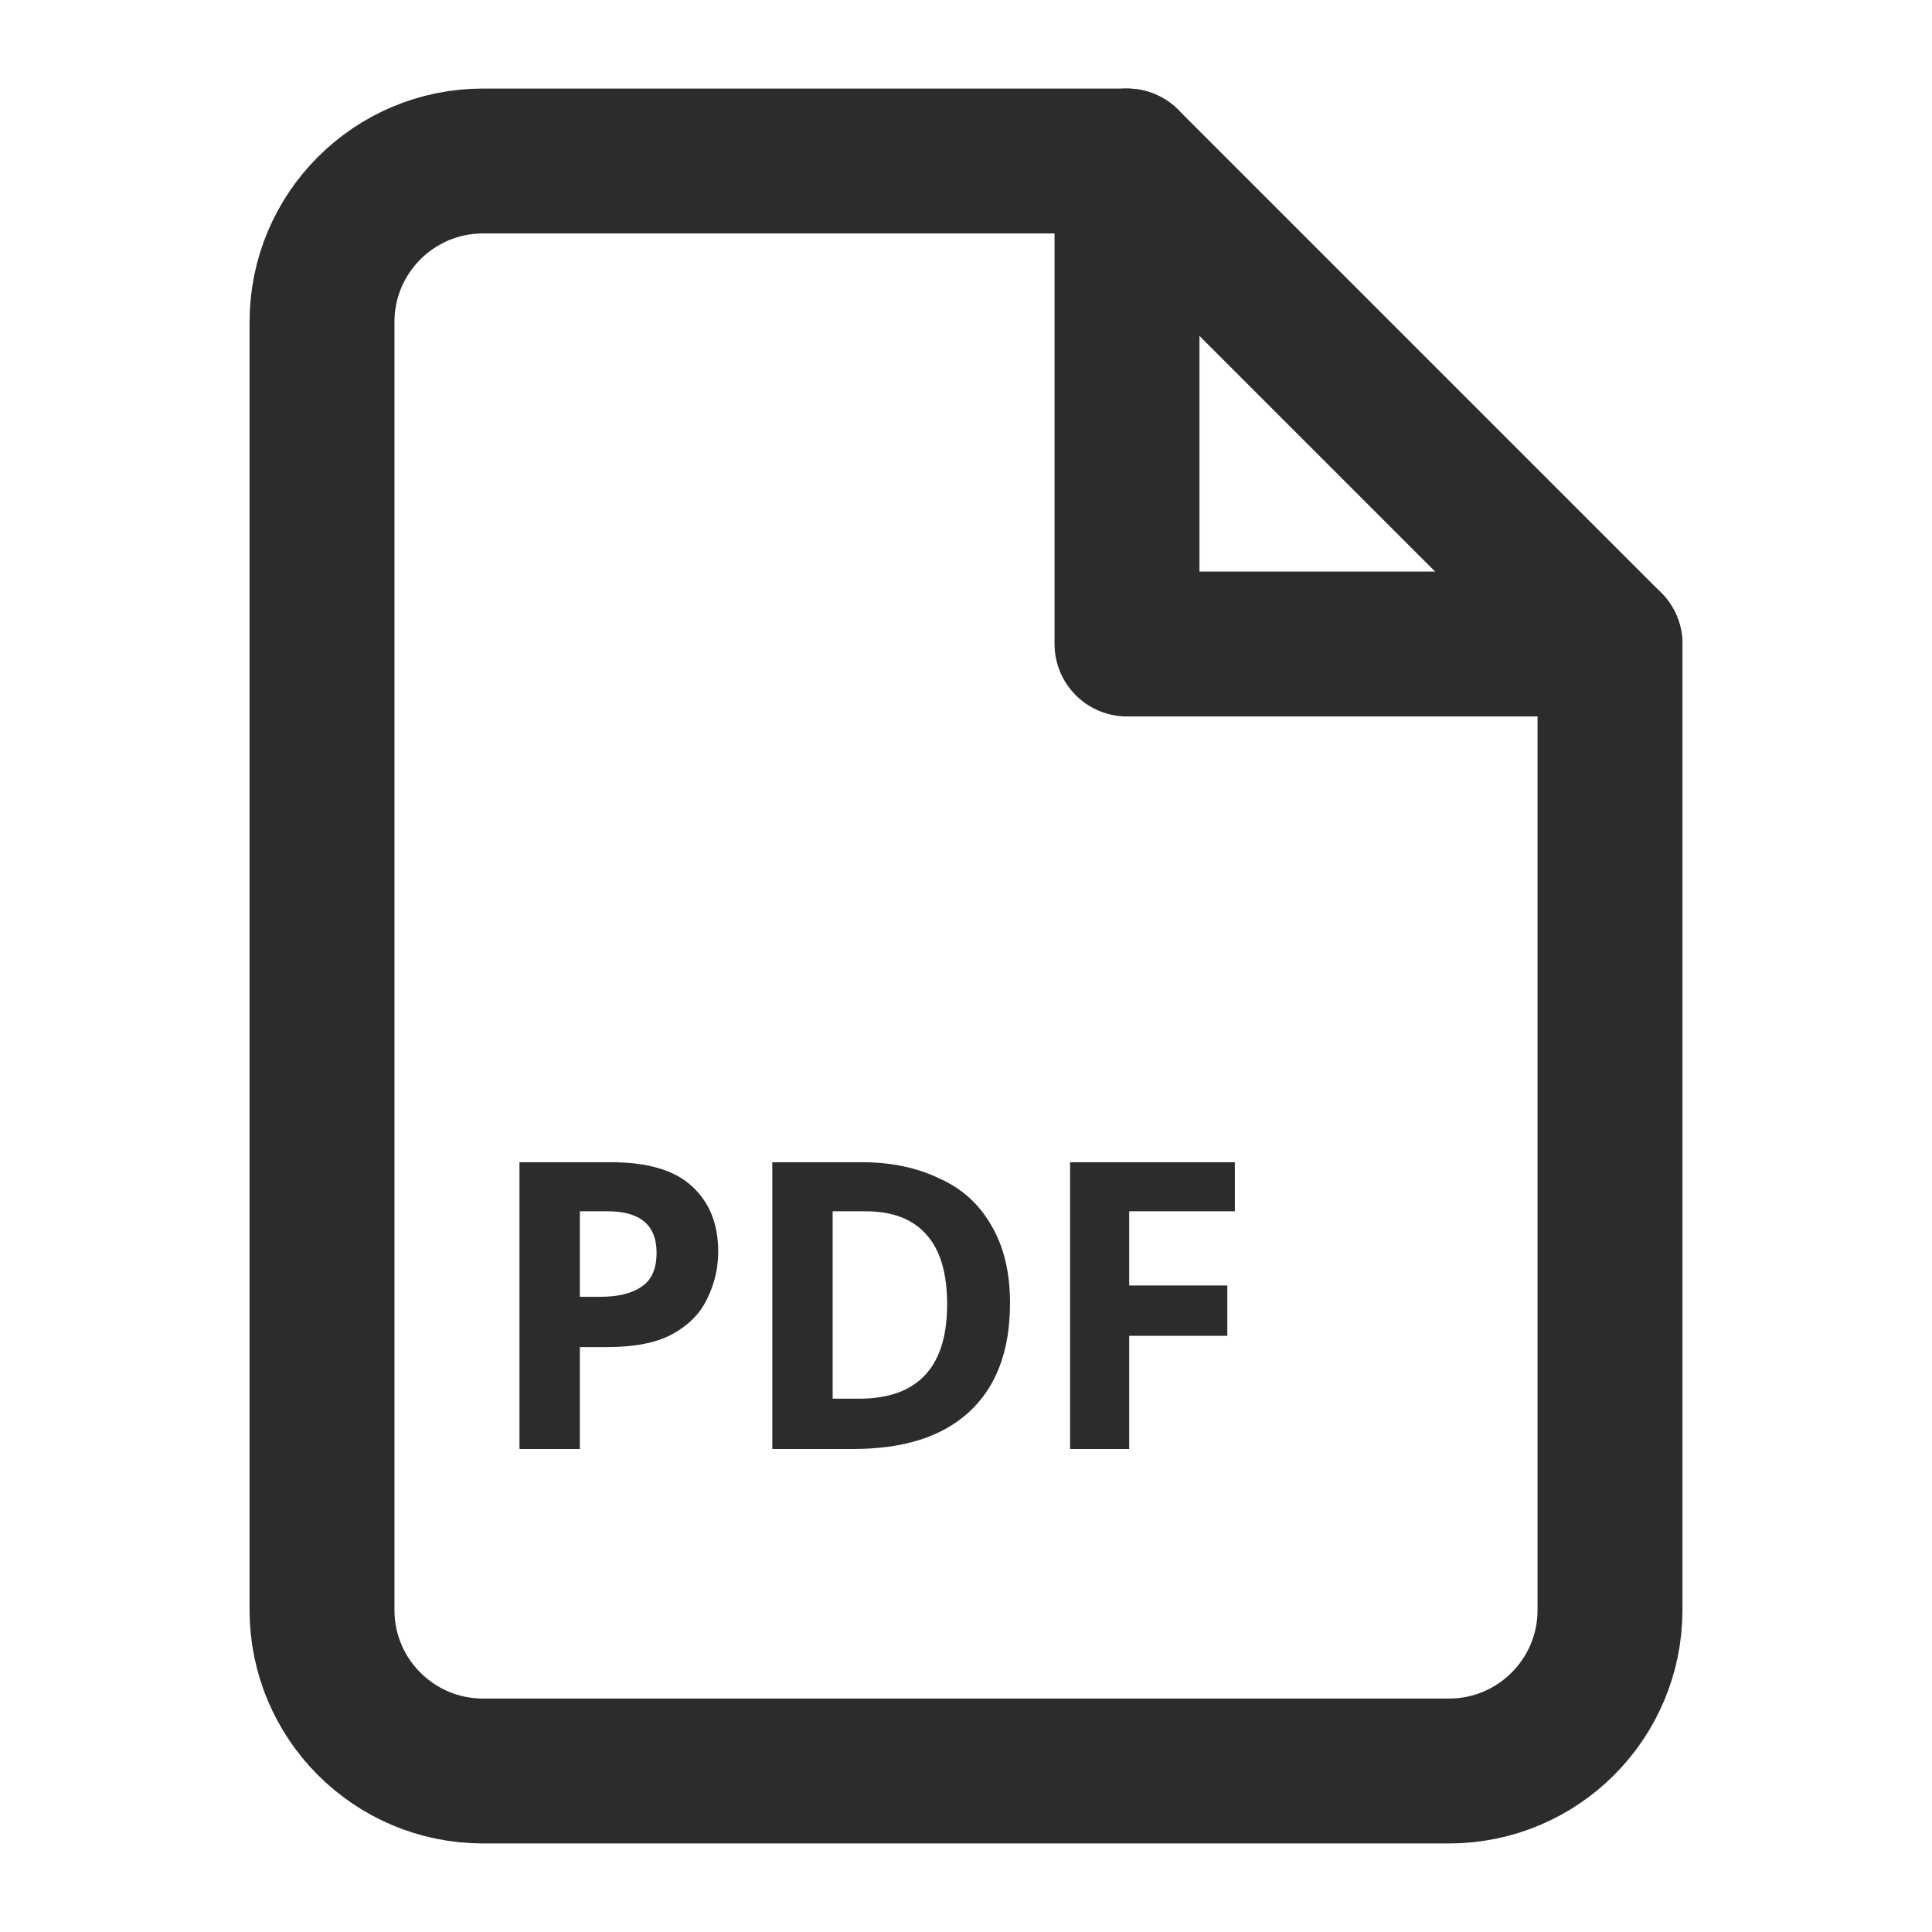
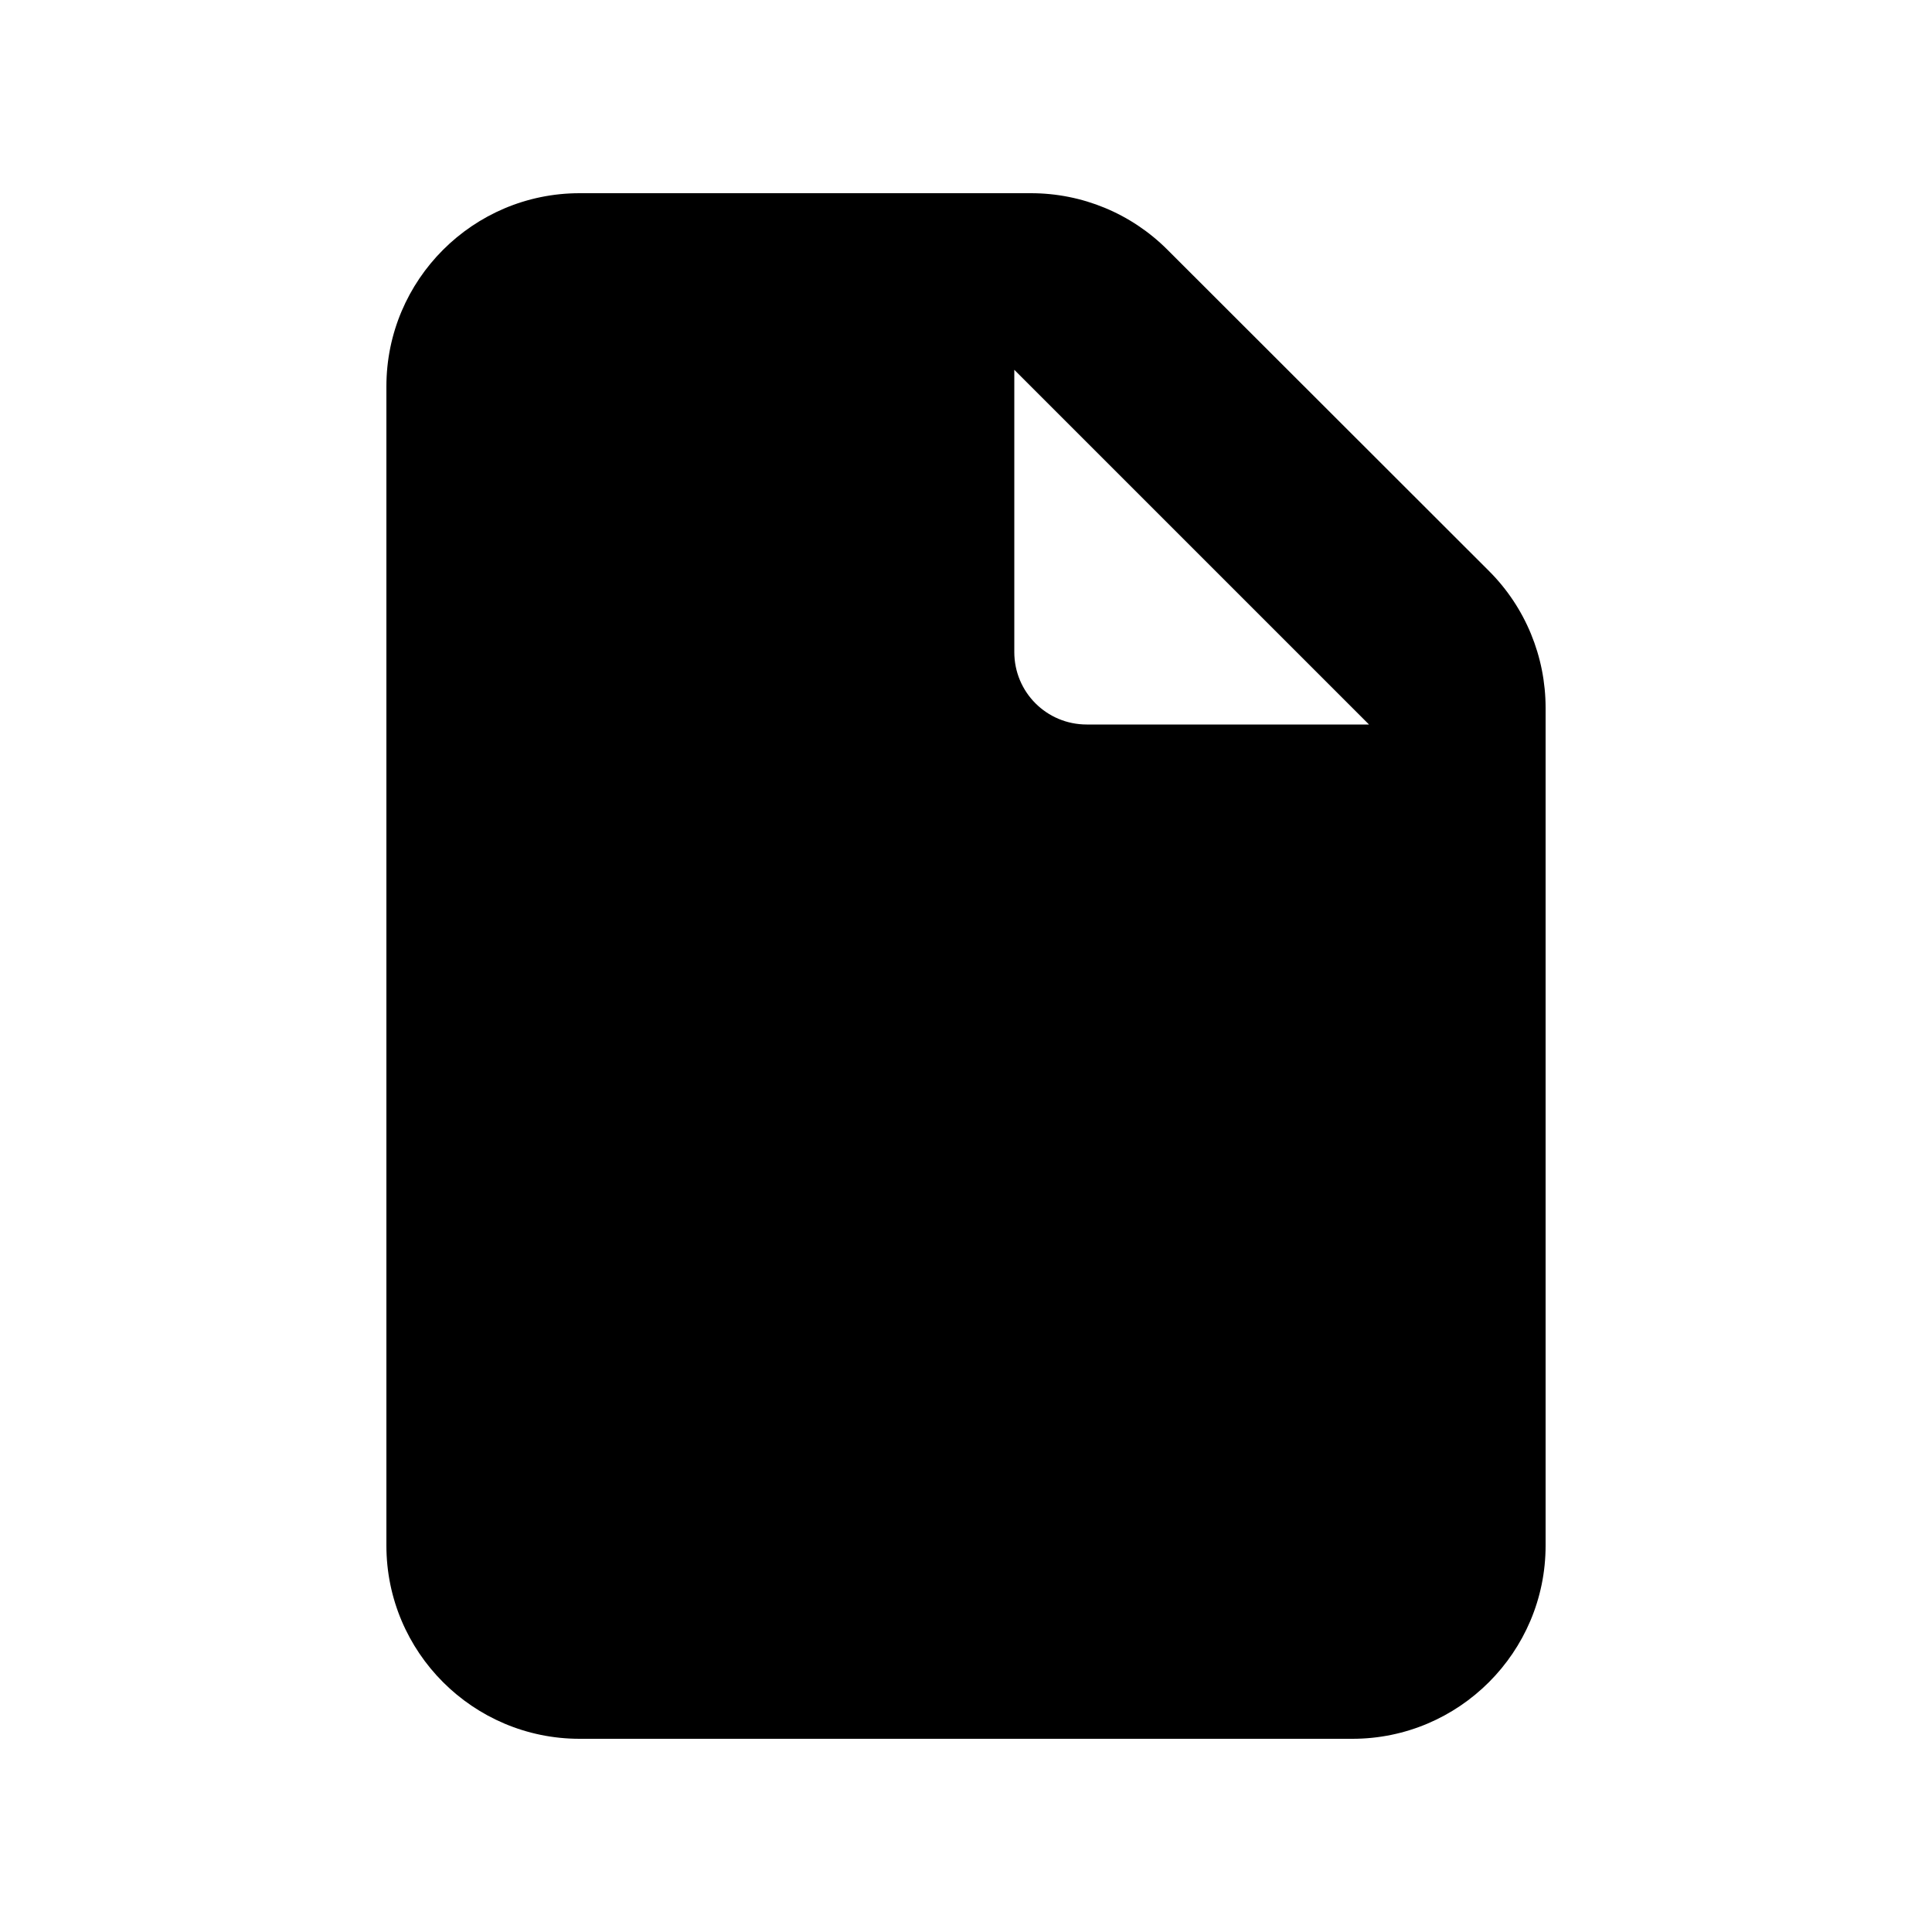
- <svg xmlns="http://www.w3.org/2000/svg" viewBox="0 0 24 24" fill="none" stroke="#2c2c2c" stroke-width="1.8" stroke-linecap="round" stroke-linejoin="round" width="24" height="24" aria-hidden="true">
-   <path d="M14 2H6a2 2 0 0 0-2 2v16a2 2 0 0 0 2 2h12a2 2 0 0 0 2-2V8z" />
-   <polyline points="14,2 14,8 20,8" />
-   <text x="6" y="18" font-size="5" fill="#2c2c2c" stroke="none" font-family="sans-serif" font-weight="bold">PDF</text>
+ <svg xmlns="http://www.w3.org/2000/svg" viewBox="0 0 640 640">
+   <path d="M192 64C156.7 64 128 92.7 128 128L128 512C128 547.3 156.7 576 192 576L448 576C483.3 576 512 547.3 512 512L512 234.5C512 217.5 505.3 201.2 493.3 189.2L386.7 82.7C374.7 70.7 358.5 64 341.5 64L192 64zM453.5 240L360 240C346.7 240 336 229.3 336 216L336 122.5L453.5 240z" />
</svg>
